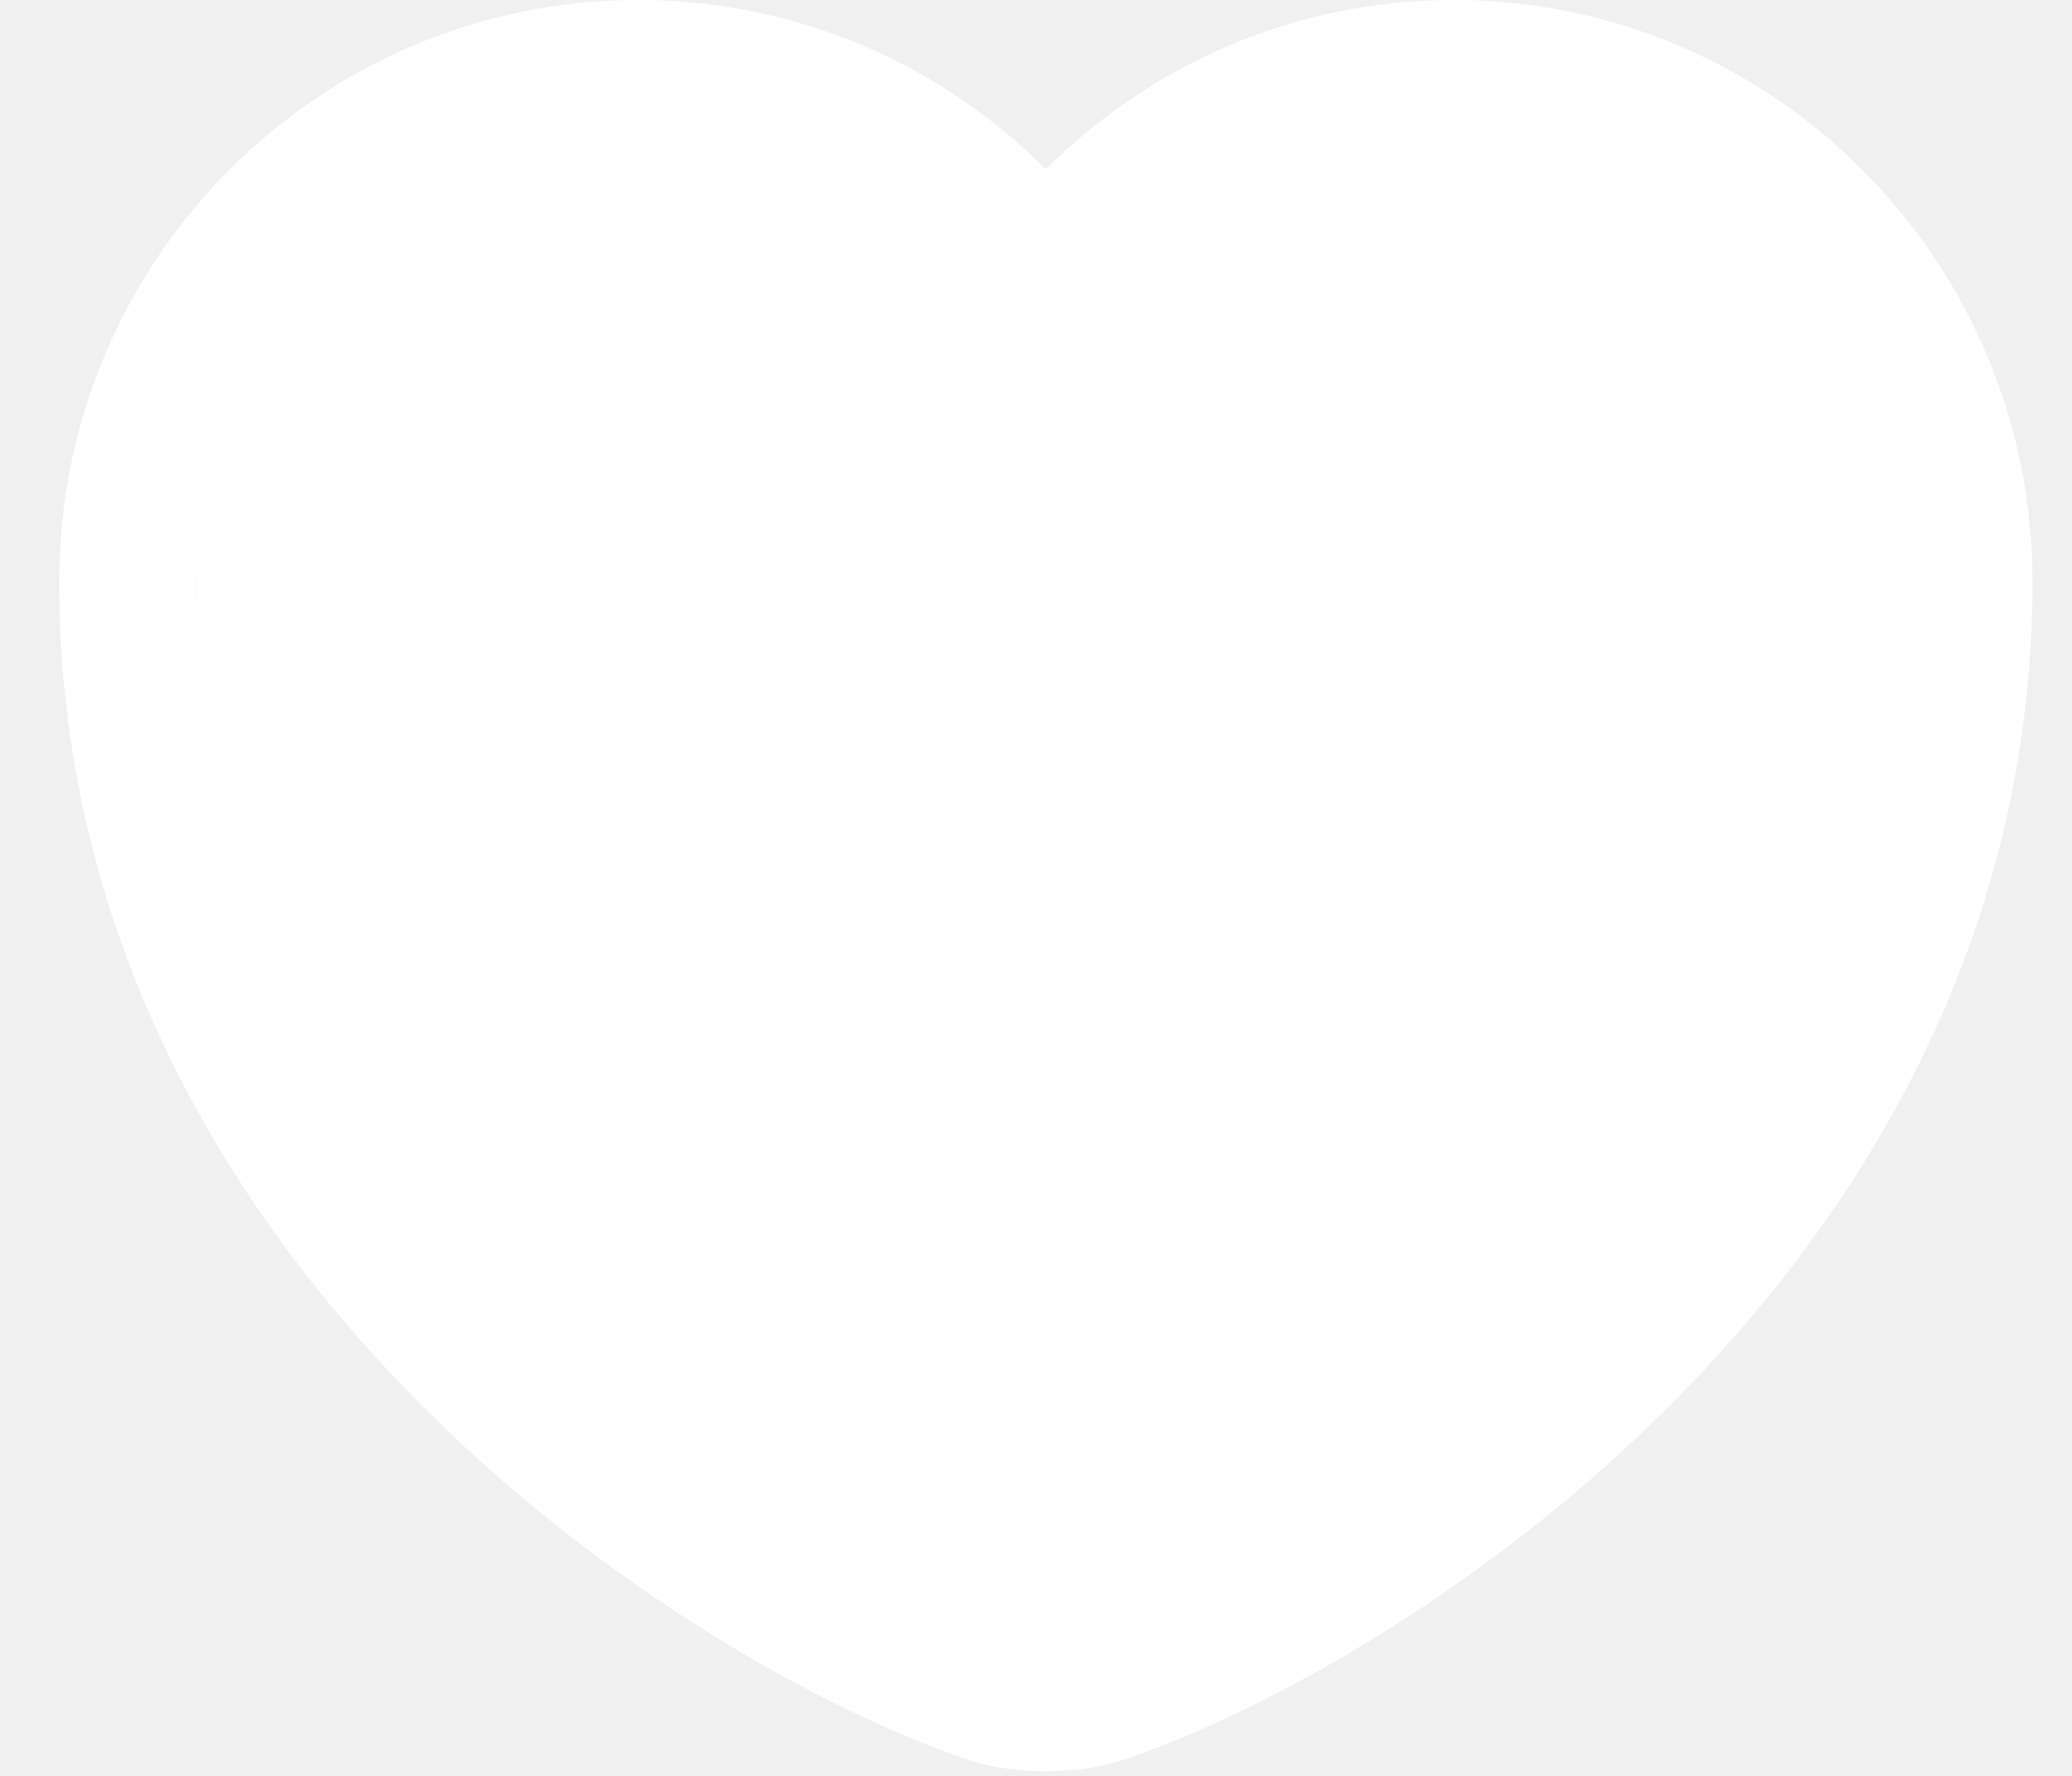
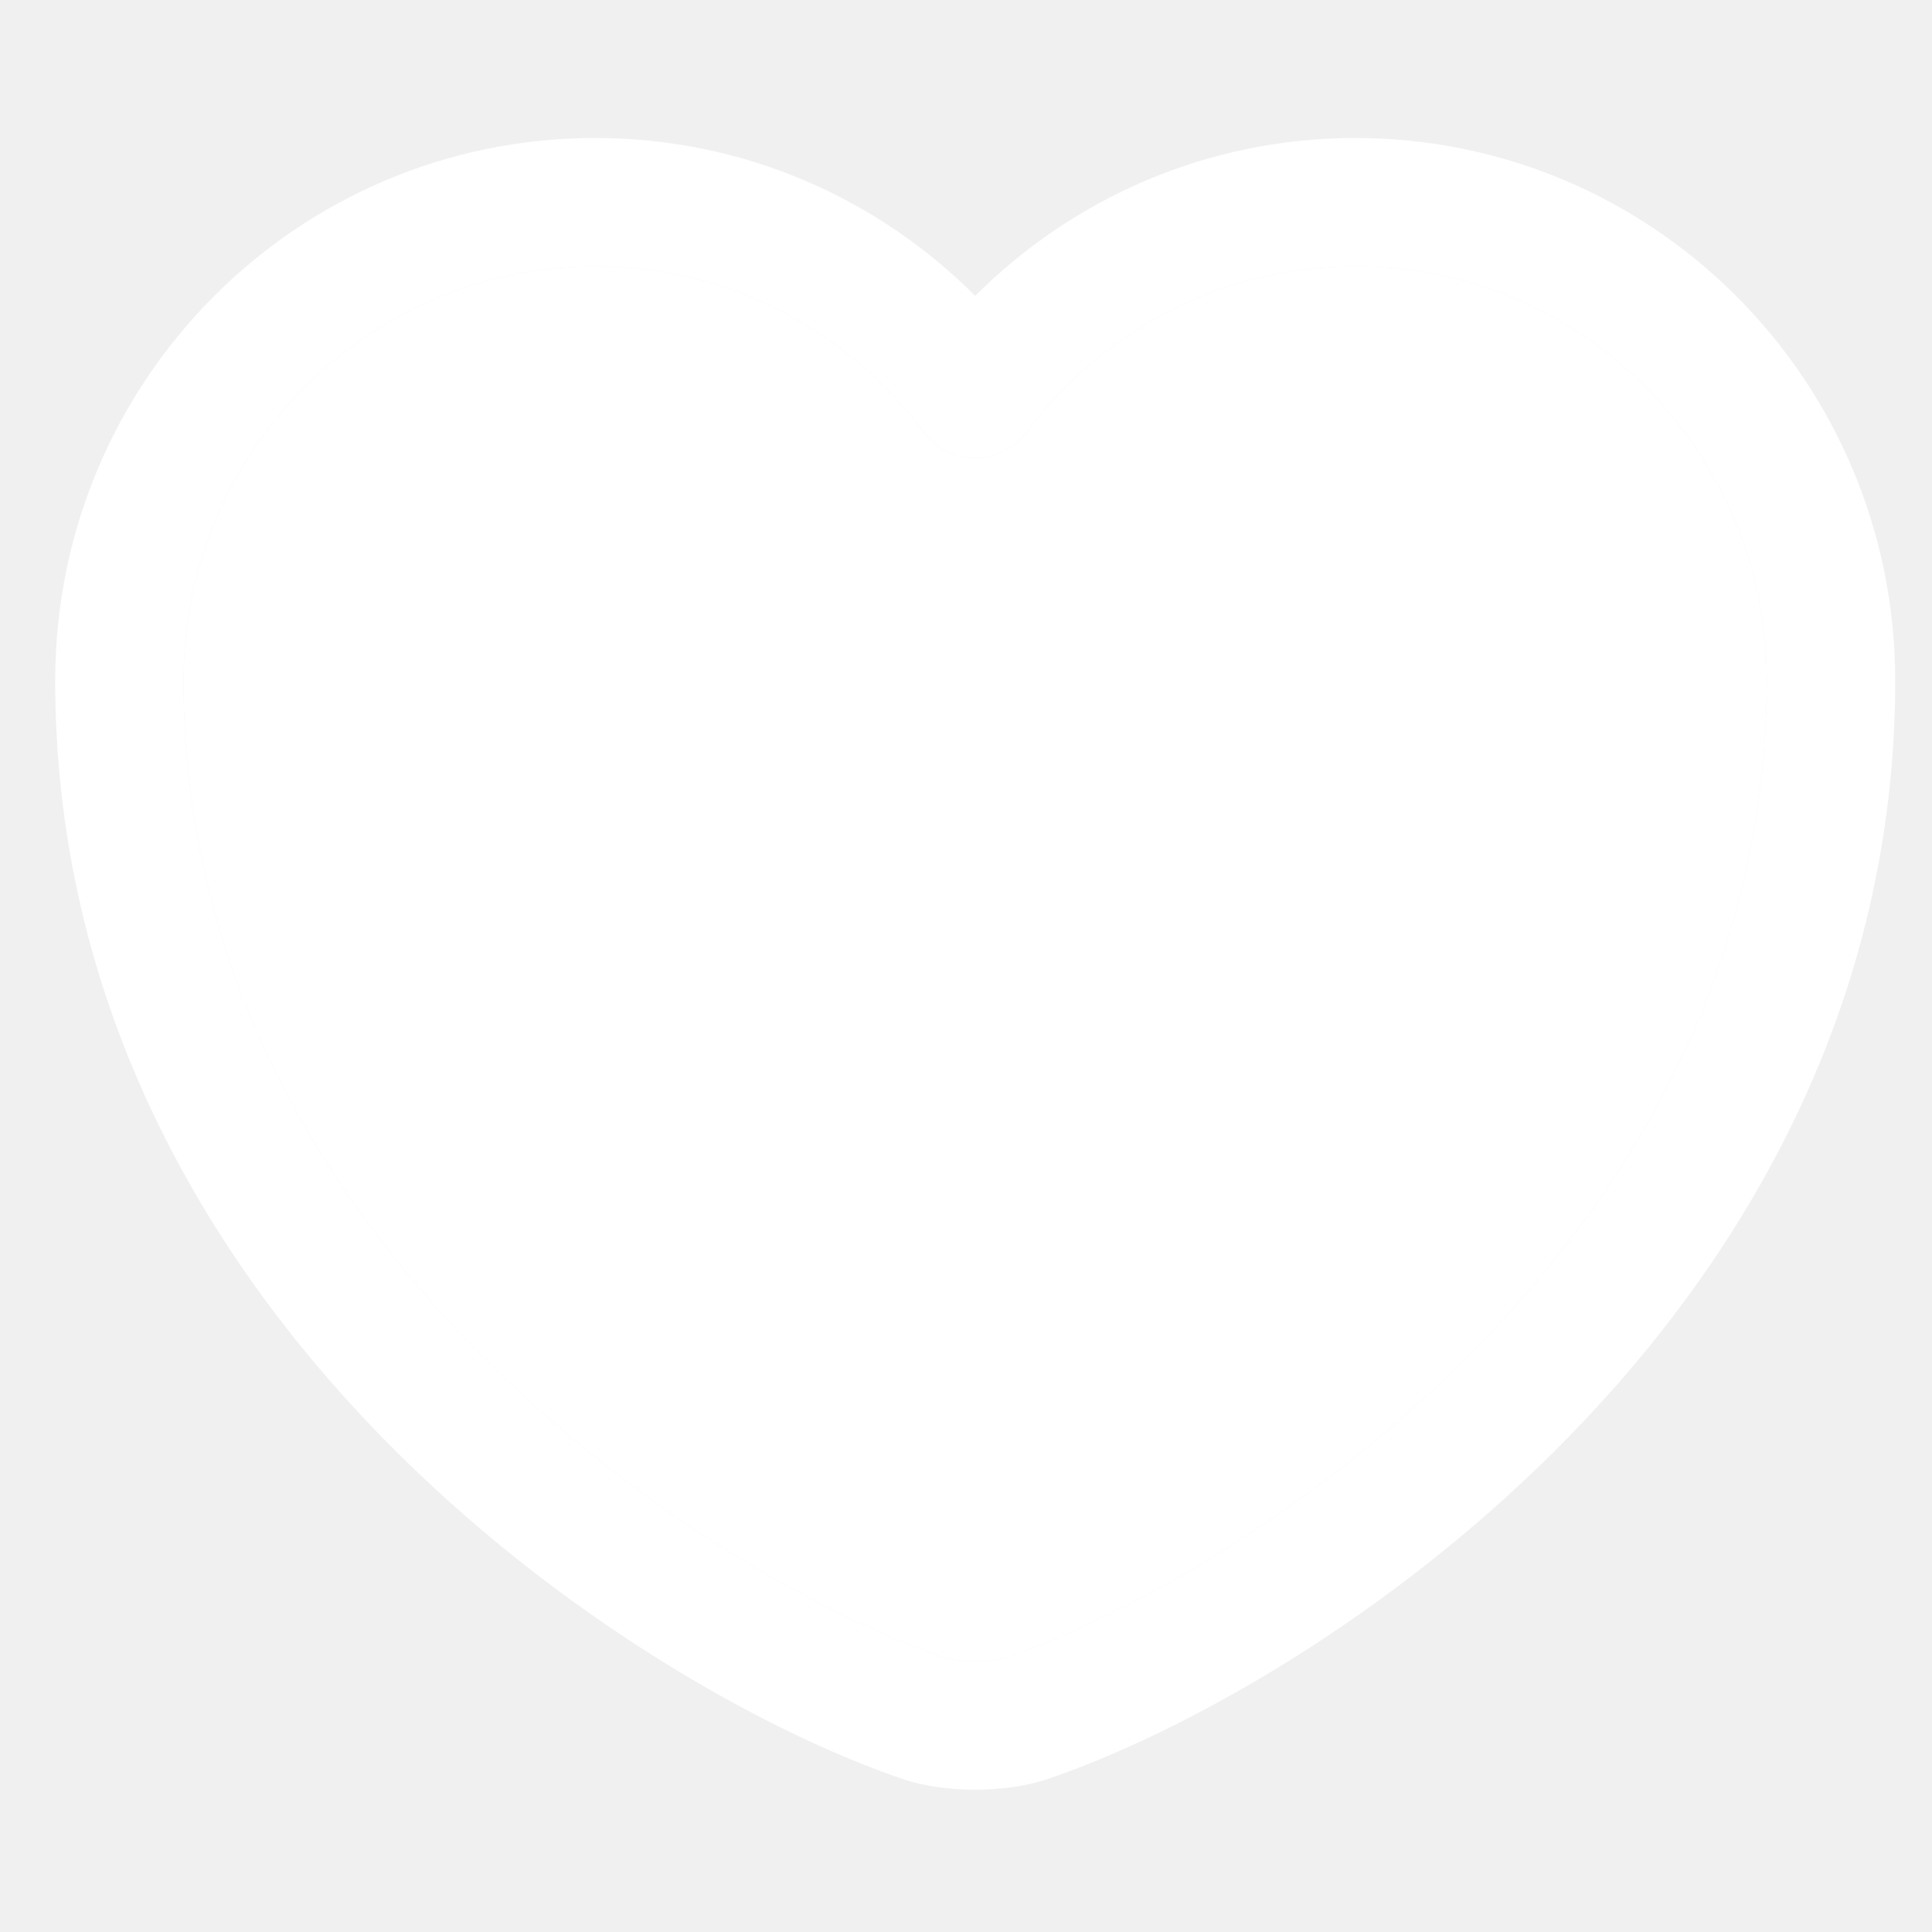
- <svg xmlns="http://www.w3.org/2000/svg" width="21" height="18" viewBox="0 0 21 18" fill="none">
+ <svg xmlns="http://www.w3.org/2000/svg" width="100" height="100" viewBox="0 0 21 18" fill="none">
  <path fill-rule="evenodd" clip-rule="evenodd" d="M6.469 1.395C4.002 1.395 1.995 3.405 1.995 5.898C1.995 8.921 3.391 11.344 5.148 13.144C6.913 14.953 9 16.085 10.248 16.512L10.255 16.514C10.315 16.535 10.44 16.558 10.6 16.558C10.759 16.558 10.884 16.535 10.944 16.514L10.951 16.512C12.2 16.085 14.286 14.953 16.052 13.144C17.808 11.344 19.204 8.921 19.204 5.898C19.204 3.405 17.197 1.395 14.73 1.395C13.277 1.395 11.974 2.102 11.16 3.197C11.028 3.375 10.82 3.479 10.6 3.479C10.379 3.479 10.171 3.375 10.04 3.197C9.225 2.101 7.931 1.395 6.469 1.395ZM0.6 5.898C0.6 2.641 3.225 0 6.469 0C8.085 0 9.543 0.657 10.6 1.716C11.659 0.656 13.123 0 14.73 0C17.974 0 20.6 2.641 20.6 5.898C20.6 9.386 18.982 12.14 17.05 14.119C15.128 16.088 12.854 17.336 11.405 17.831C11.15 17.921 10.857 17.953 10.6 17.953C10.342 17.953 10.05 17.921 9.794 17.831C8.345 17.336 6.071 16.088 4.149 14.119C2.218 12.14 0.6 9.386 0.6 5.898Z" fill="white" />
  <path d="M1.995 5.898C1.995 3.405 4.002 1.395 6.469 1.395C7.931 1.395 9.225 2.101 10.04 3.197C10.171 3.375 10.379 3.479 10.6 3.479C10.82 3.479 11.028 3.375 11.16 3.197C11.974 2.102 13.277 1.395 14.73 1.395C17.197 1.395 19.204 3.405 19.204 5.898C19.204 8.921 17.808 11.344 16.052 13.144C14.286 14.953 12.2 16.085 10.951 16.512L10.944 16.514C10.884 16.535 10.759 16.558 10.6 16.558C10.44 16.558 10.315 16.535 10.255 16.514L10.248 16.512C9 16.085 6.913 14.953 5.148 13.144C3.391 11.344 1.995 8.921 1.995 5.898Z" fill="white" />
</svg>
